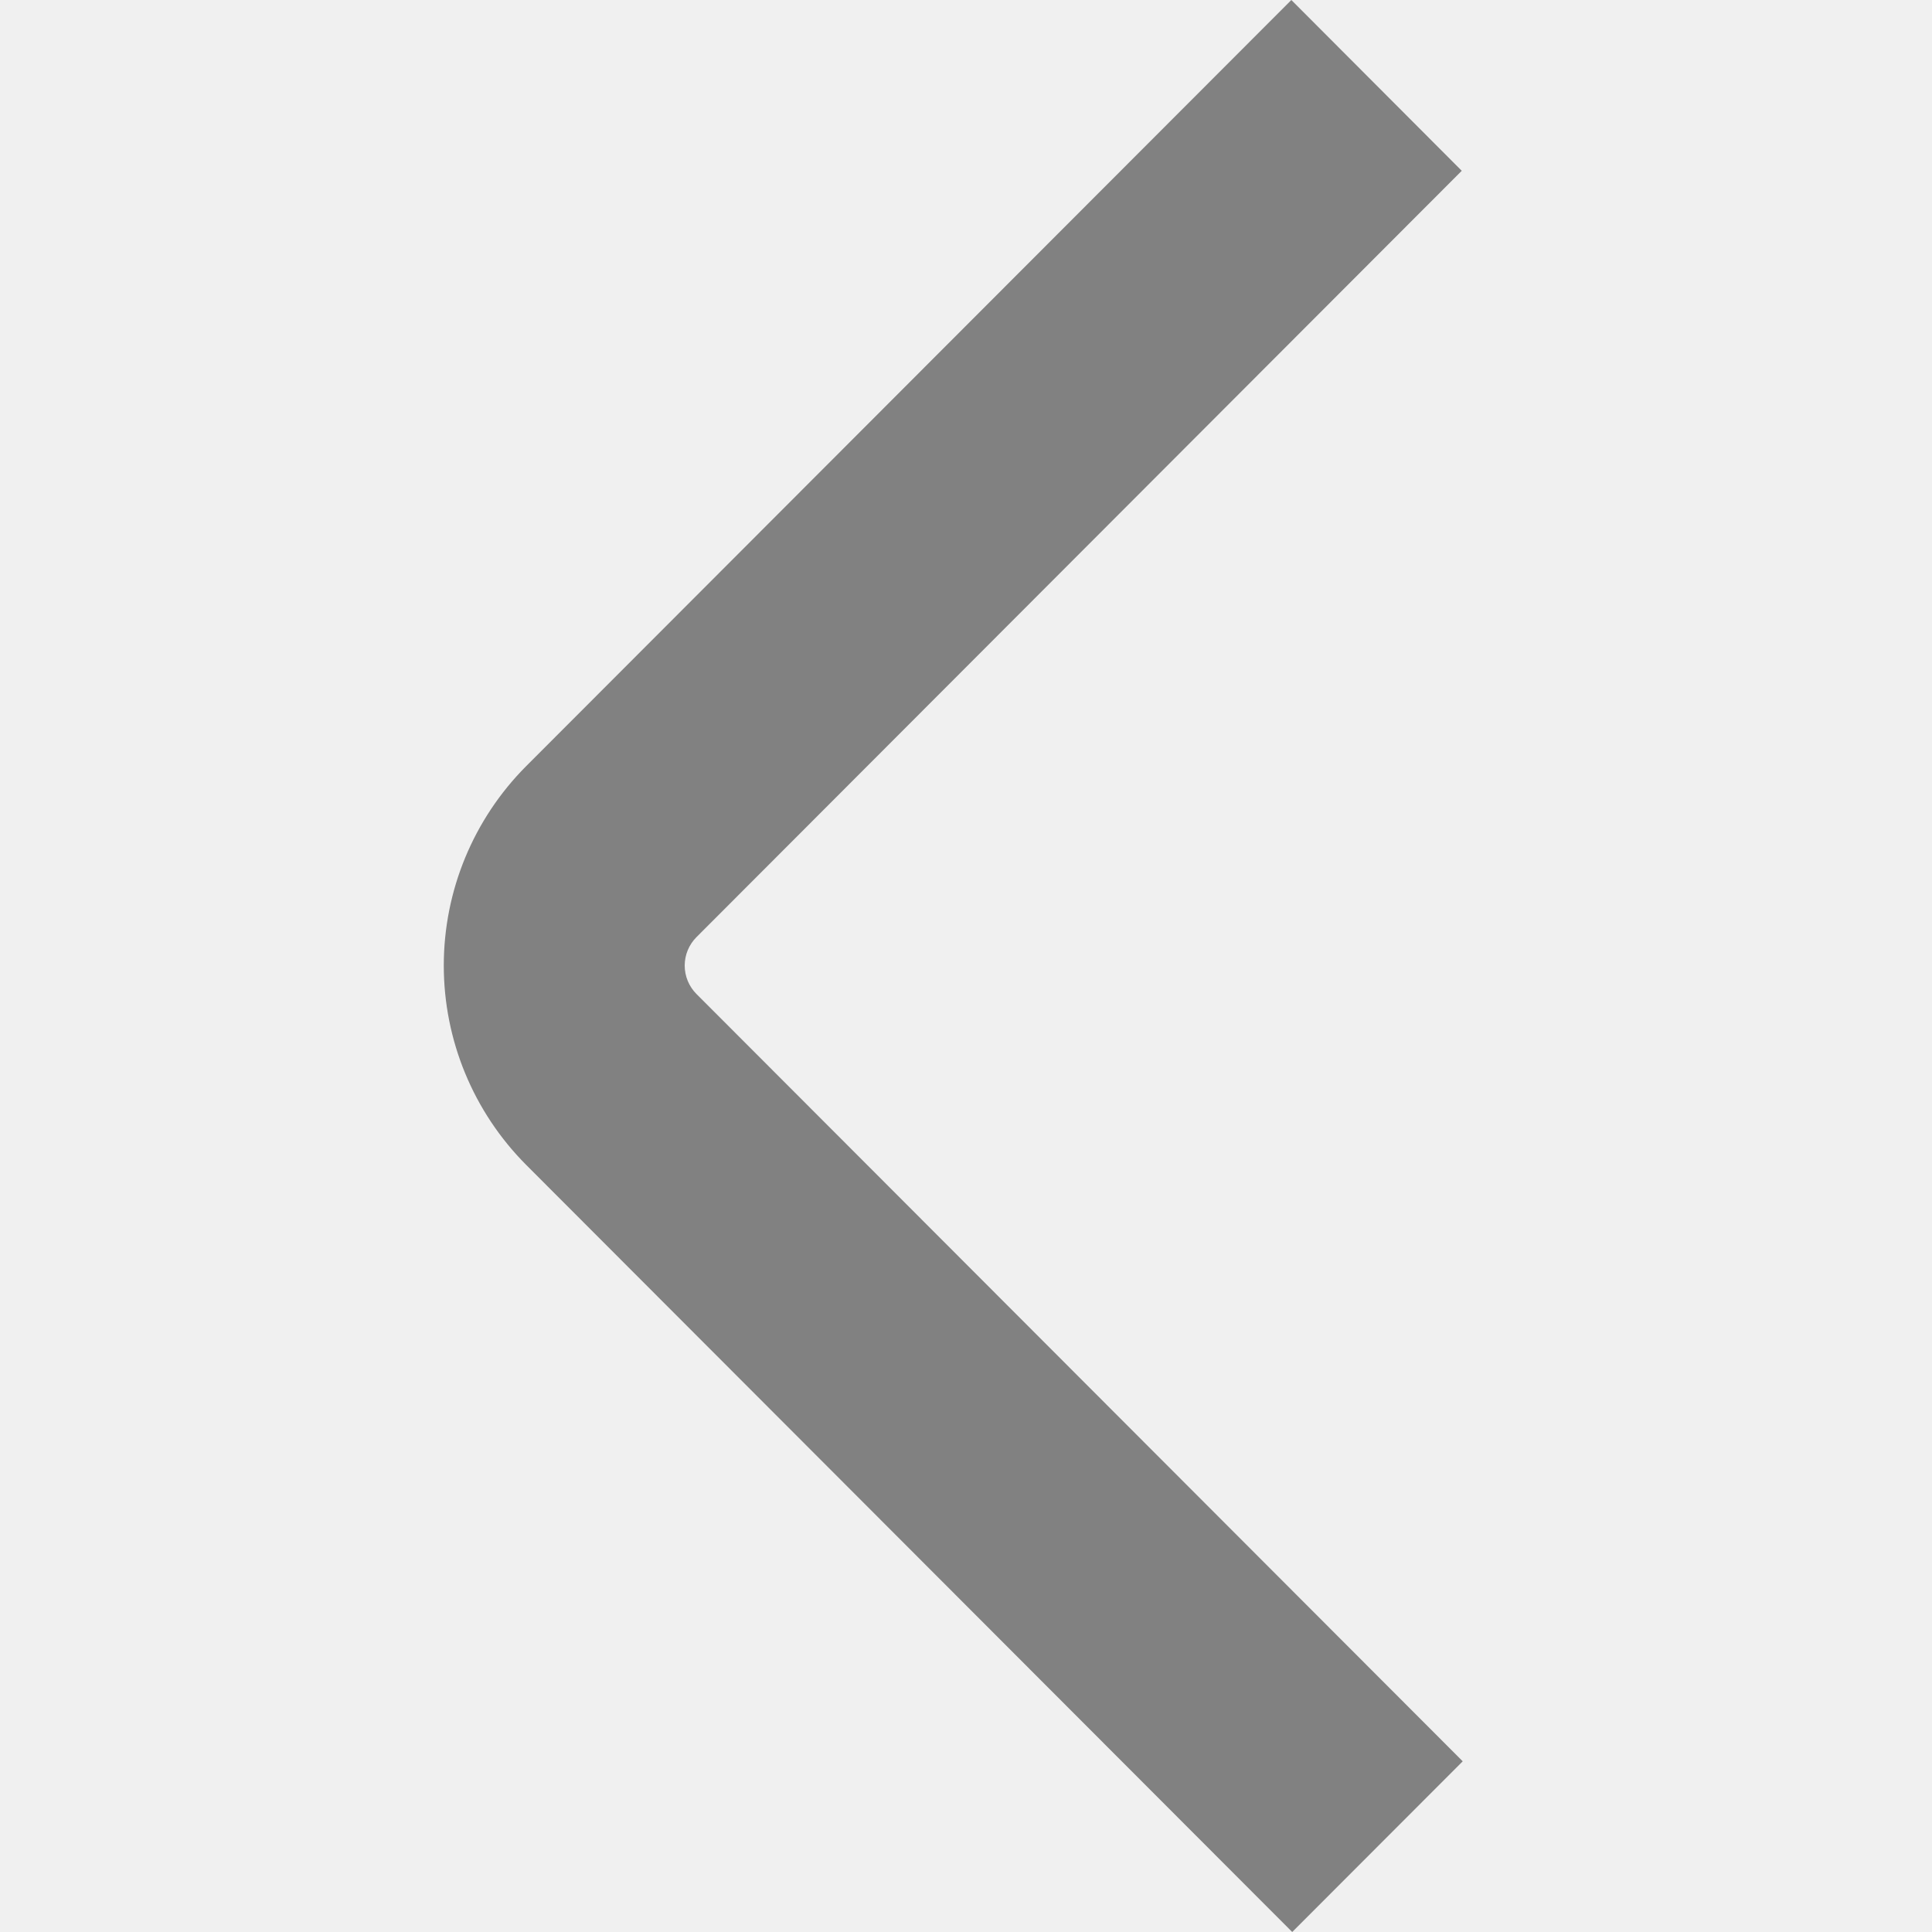
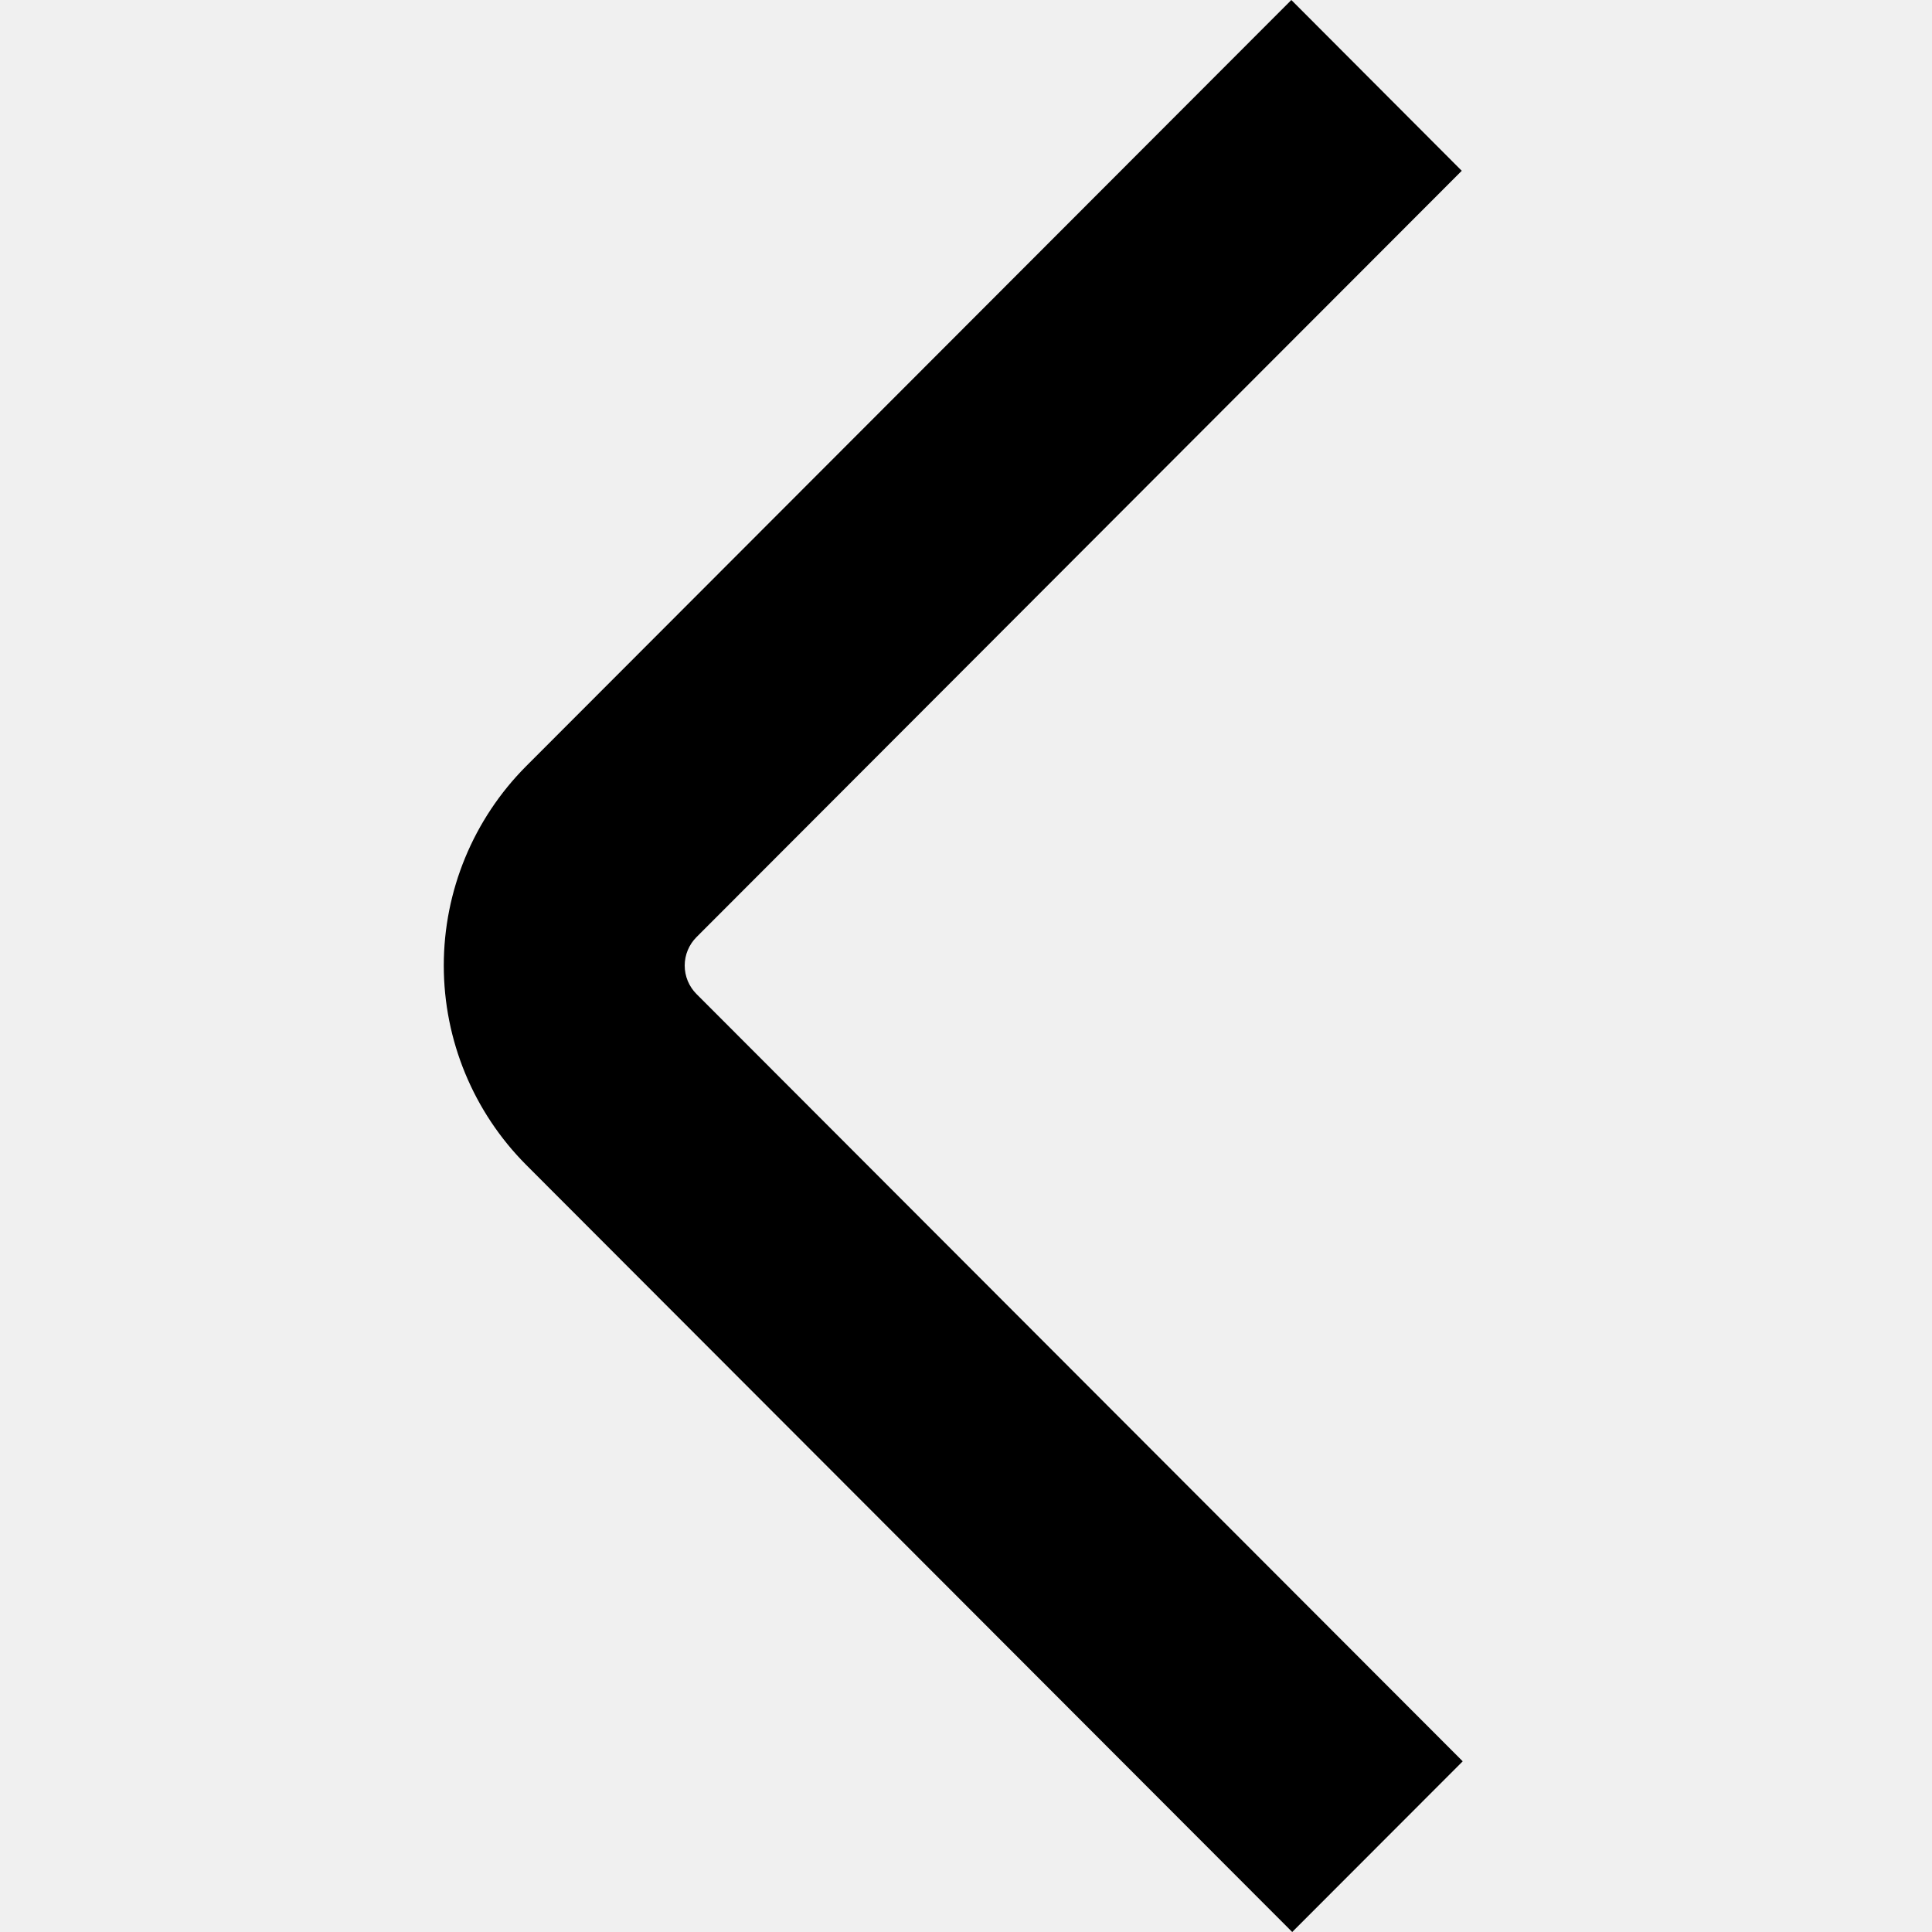
<svg xmlns="http://www.w3.org/2000/svg" width="20" height="20" viewBox="0 0 20 20" fill="none">
  <g clip-path="url(#clip0_108_676)">
-     <path d="M13.368 4.76837e-07L5.445 7.933C4.9 8.481 4.594 9.222 4.594 9.995C4.594 10.768 4.9 11.509 5.445 12.057L13.377 20L15.142 18.233L7.21 10.29C7.132 10.212 7.088 10.106 7.088 9.995C7.088 9.885 7.132 9.779 7.21 9.701L15.132 1.768L13.368 4.76837e-07Z" fill="#818181" />
+     <path d="M13.368 4.76837e-07L5.445 7.933C4.9 8.481 4.594 9.222 4.594 9.995C4.594 10.768 4.9 11.509 5.445 12.057L13.377 20L15.142 18.233L7.21 10.29C7.132 10.212 7.088 10.106 7.088 9.995C7.088 9.885 7.132 9.779 7.21 9.701L15.132 1.768L13.368 4.76837e-07Z" fill="currentColor" />
  </g>
  <defs>
    <clipPath id="clip0_108_676">
-       <rect width="20" height="20" fill="white" transform="matrix(1 0 0 -1 0 20)" />
+       <rect width="20" height="20" fill="currentColor" transform="matrix(1 0 0 -1 0 20)" />
    </clipPath>
  </defs>
</svg>
